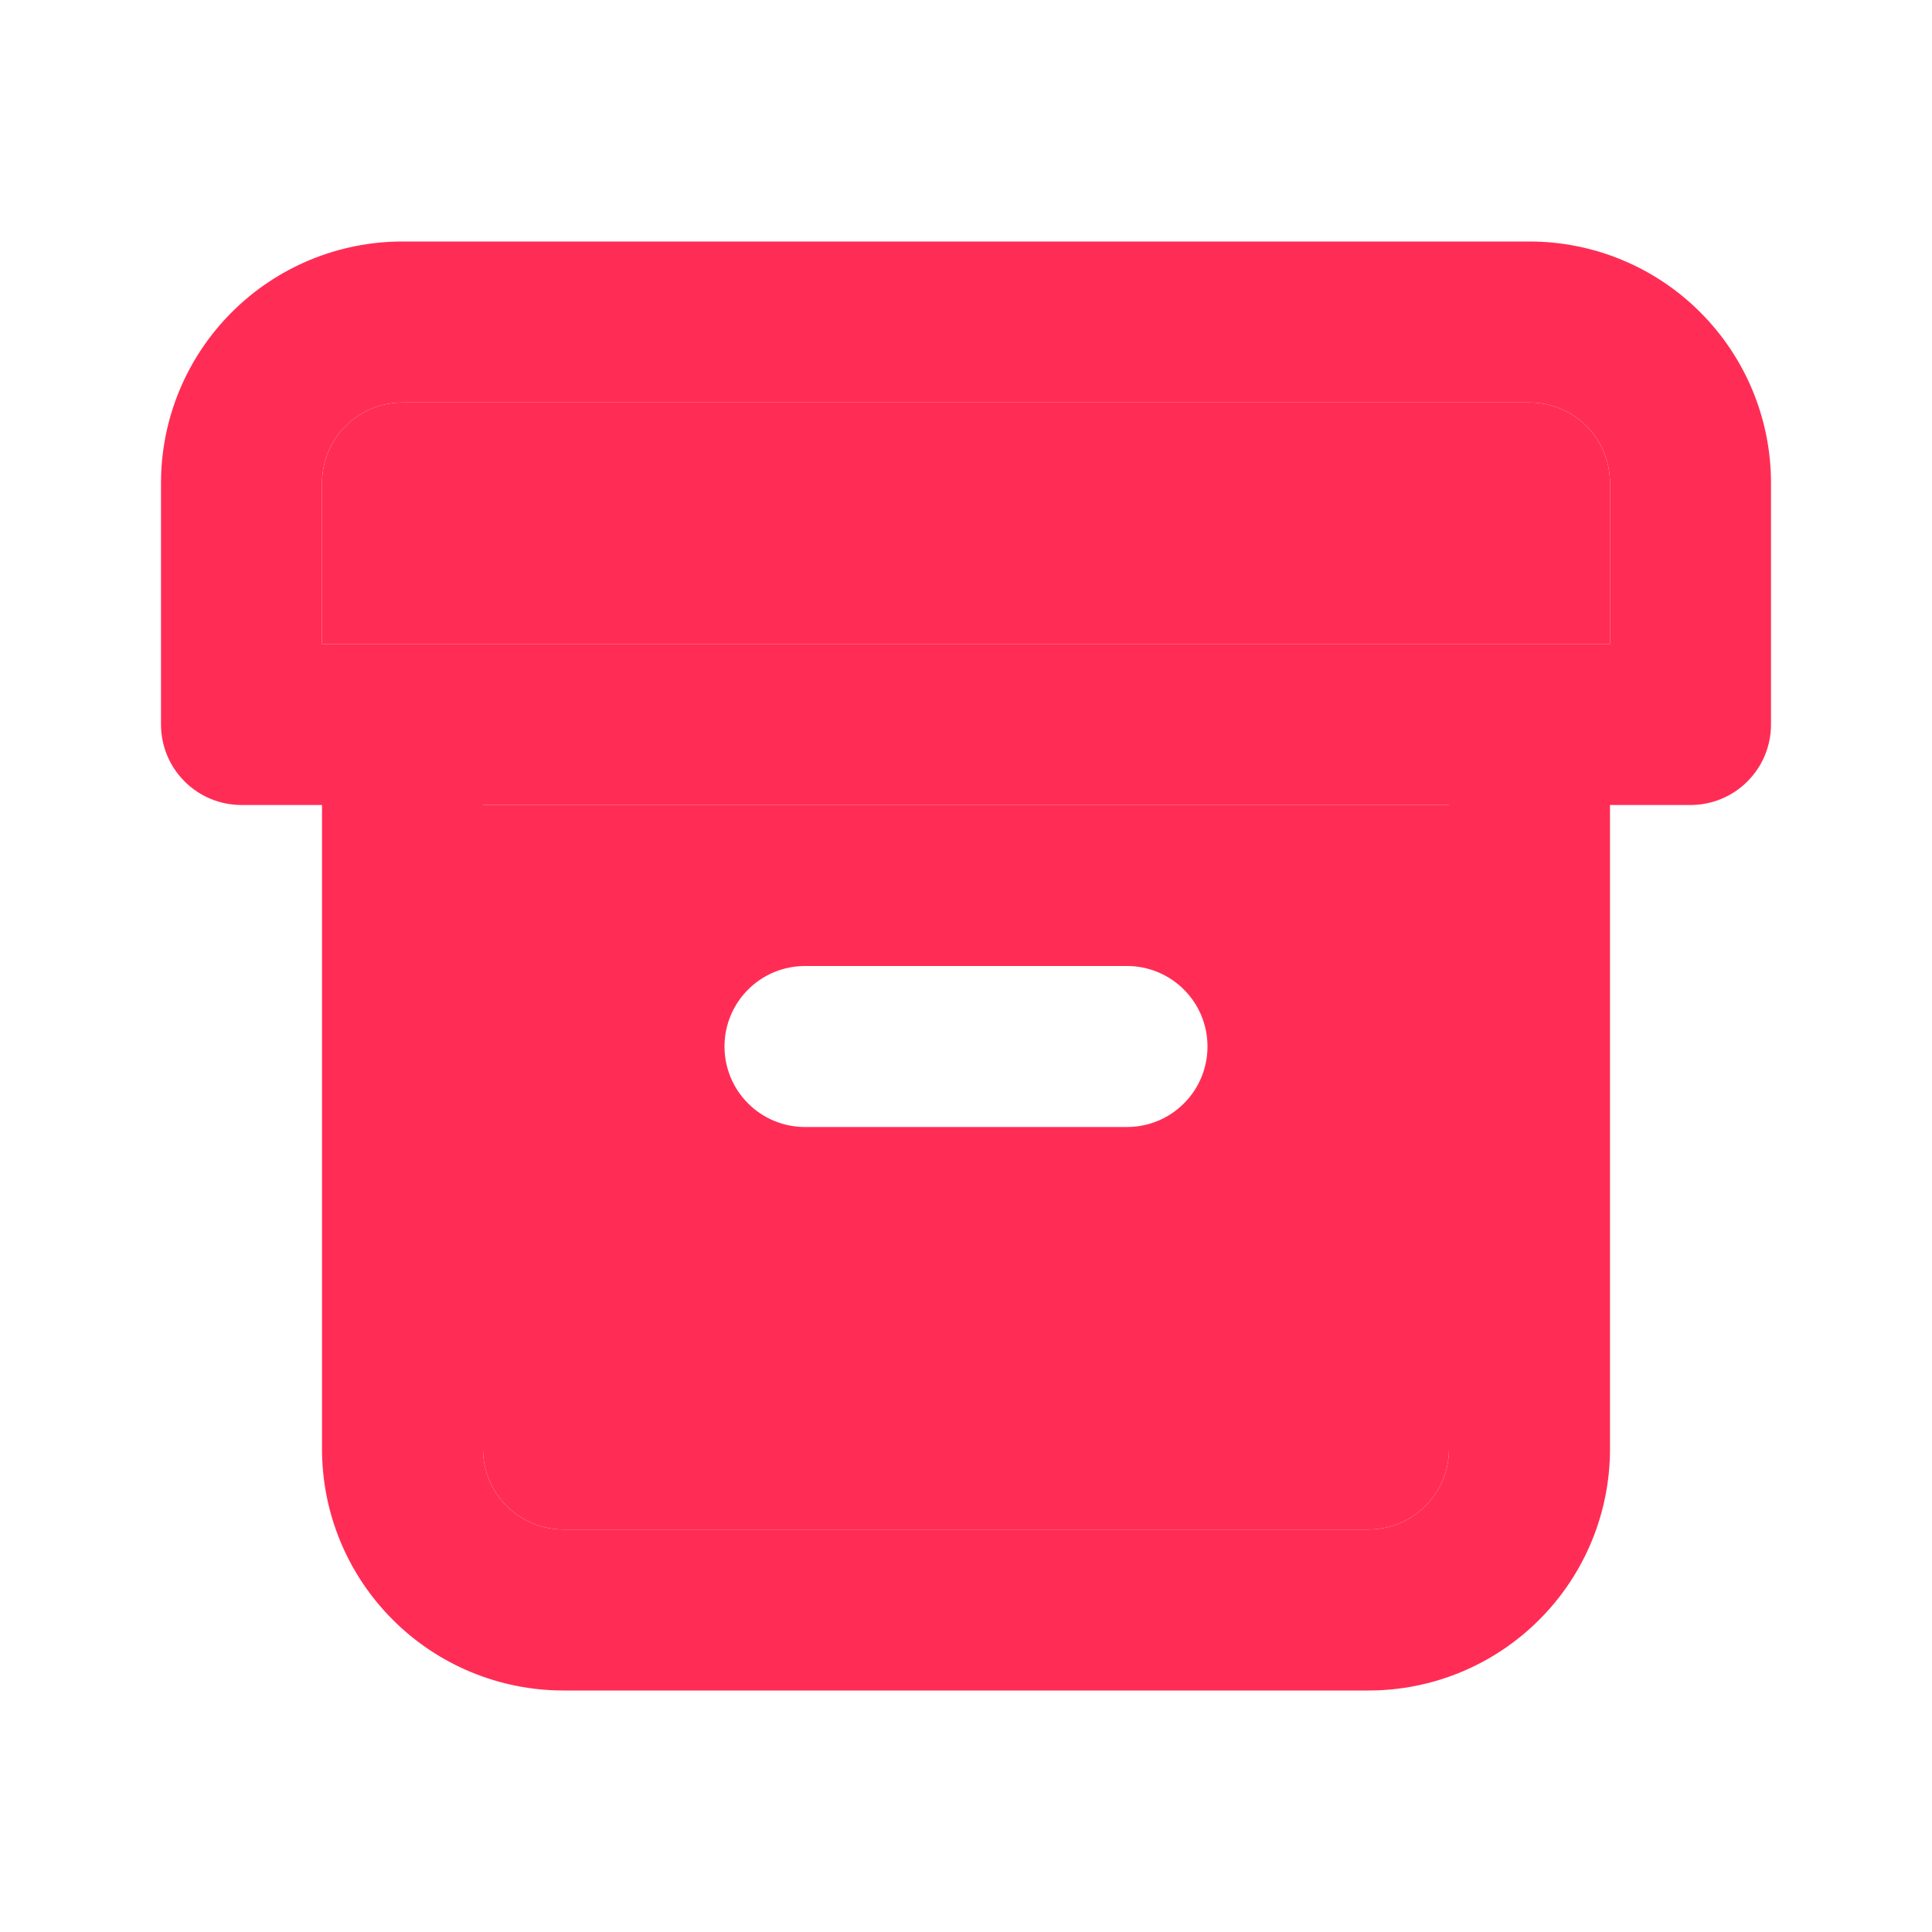
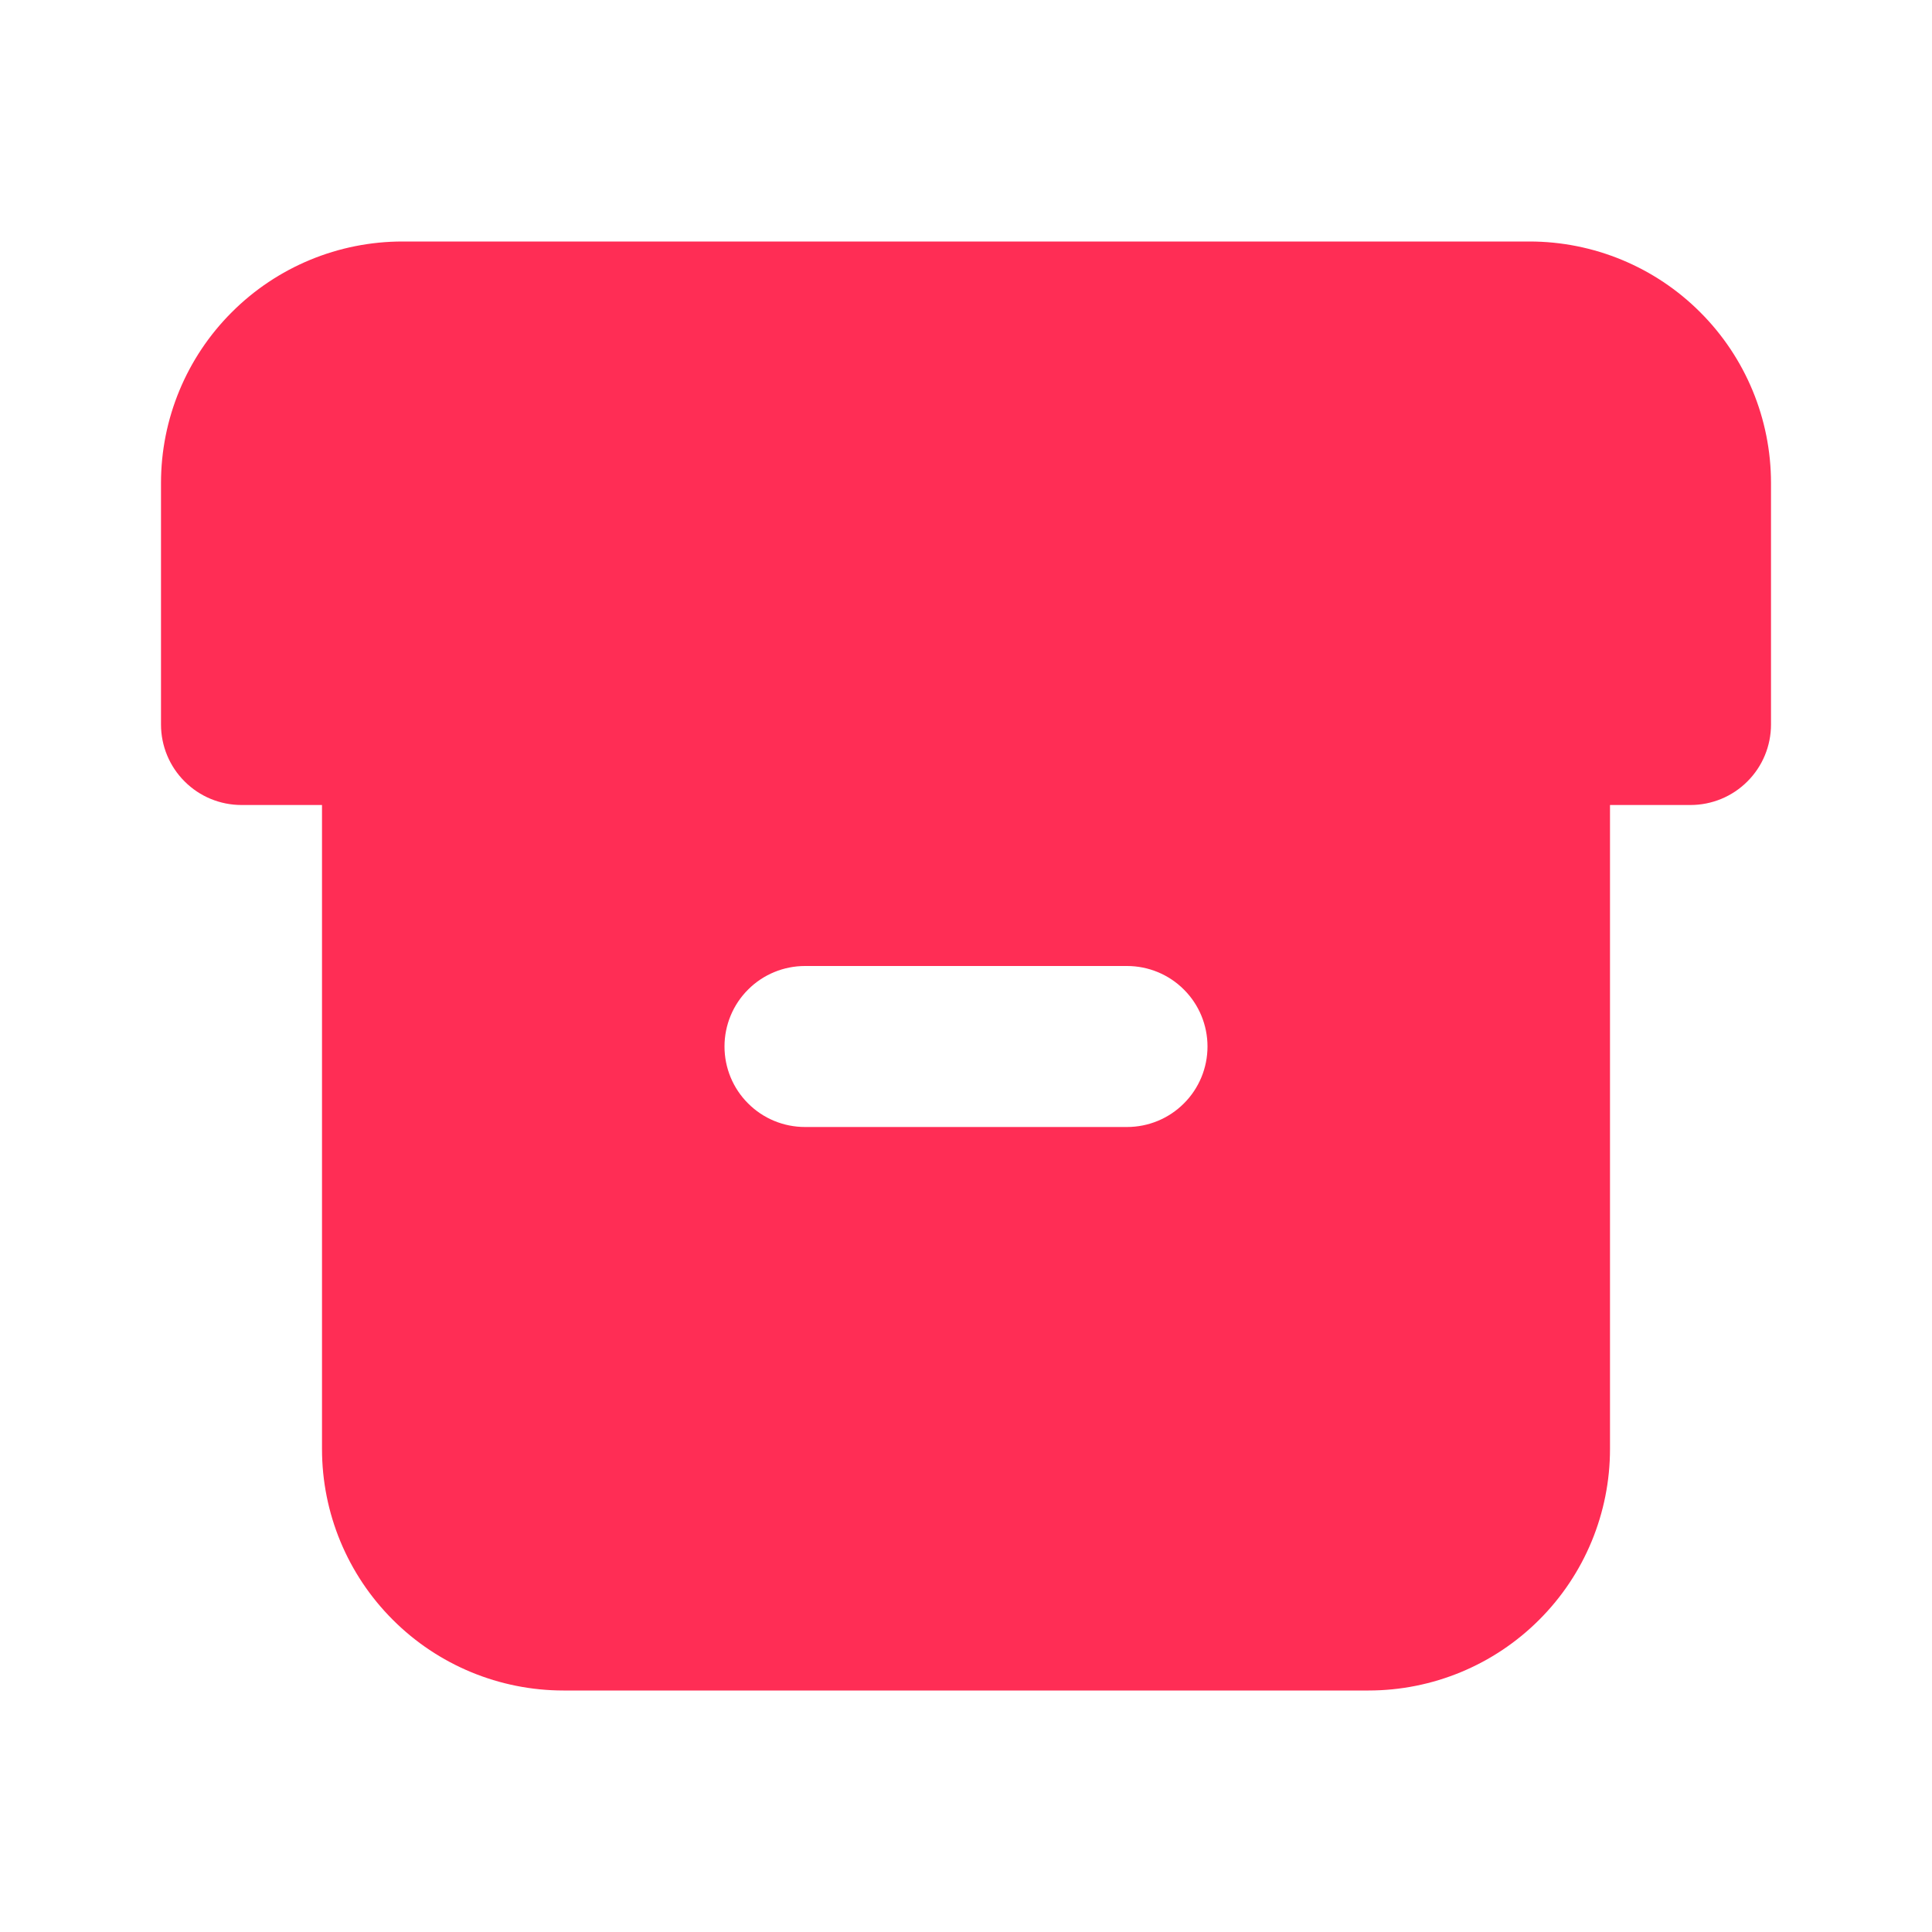
<svg xmlns="http://www.w3.org/2000/svg" width="24" height="24" viewBox="0 0 24 24" fill="none">
-   <path d="M20 8H4V6C4 5.735 4.105 5.48 4.293 5.293C4.48 5.105 4.735 5 5 5H19C19.265 5 19.52 5.105 19.707 5.293C19.895 5.48 20 5.735 20 6V8Z" fill="#FF2D55" />
-   <path fill-rule="evenodd" clip-rule="evenodd" d="M5 3H19C19.796 3 20.559 3.316 21.121 3.879C21.684 4.441 22 5.204 22 6V9C22 9.265 21.895 9.52 21.707 9.707C21.52 9.895 21.265 10 21 10H20V18C20 18.796 19.684 19.559 19.121 20.121C18.559 20.684 17.796 21 17 21H7C6.204 21 5.441 20.684 4.879 20.121C4.316 19.559 4 18.796 4 18V10H3C2.735 10 2.48 9.895 2.293 9.707C2.105 9.52 2 9.265 2 9V6C2 5.204 2.316 4.441 2.879 3.879C3.441 3.316 4.204 3 5 3ZM17.707 18.707C17.895 18.52 18 18.265 18 18V10H6V18C6 18.265 6.105 18.52 6.293 18.707C6.48 18.895 6.735 19 7 19H17C17.265 19 17.52 18.895 17.707 18.707ZM4 8H20V6C20 5.735 19.895 5.48 19.707 5.293C19.52 5.105 19.265 5 19 5H5C4.735 5 4.48 5.105 4.293 5.293C4.105 5.48 4 5.735 4 6V8Z" fill="#FF2D55" />
-   <path fill-rule="evenodd" clip-rule="evenodd" d="M18 18C18 18.265 17.895 18.52 17.707 18.707C17.52 18.895 17.265 19 17 19H7C6.735 19 6.48 18.895 6.293 18.707C6.105 18.52 6 18.265 6 18V10H18V18ZM14 14H10C9.735 14 9.48 13.895 9.293 13.707C9.105 13.52 9 13.265 9 13C9 12.735 9.105 12.48 9.293 12.293C9.48 12.105 9.735 12 10 12H14C14.265 12 14.52 12.105 14.707 12.293C14.895 12.48 15 12.735 15 13C15 13.265 14.895 13.52 14.707 13.707C14.52 13.895 14.265 14 14 14Z" fill="#FF2D55" />
+   <path fill-rule="evenodd" clip-rule="evenodd" d="M19 3H5C4.204 3 3.441 3.316 2.879 3.879C2.316 4.441 2 5.204 2 6V9C2 9.265 2.105 9.52 2.293 9.707C2.48 9.895 2.735 10 3 10H4V18C4 18.796 4.316 19.559 4.879 20.121C5.441 20.684 6.204 21 7 21H17C17.796 21 18.559 20.684 19.121 20.121C19.684 19.559 20 18.796 20 18V10H21C21.265 10 21.52 9.895 21.707 9.707C21.895 9.52 22 9.265 22 9V6C22 5.204 21.684 4.441 21.121 3.879C20.559 3.316 19.796 3 19 3ZM14 14H10C9.735 14 9.48 13.895 9.293 13.707C9.105 13.52 9 13.265 9 13C9 12.735 9.105 12.48 9.293 12.293C9.48 12.105 9.735 12 10 12H14C14.265 12 14.52 12.105 14.707 12.293C14.895 12.48 15 12.735 15 13C15 13.265 14.895 13.52 14.707 13.707C14.52 13.895 14.265 14 14 14Z" fill="#FF2D55" />
</svg>
